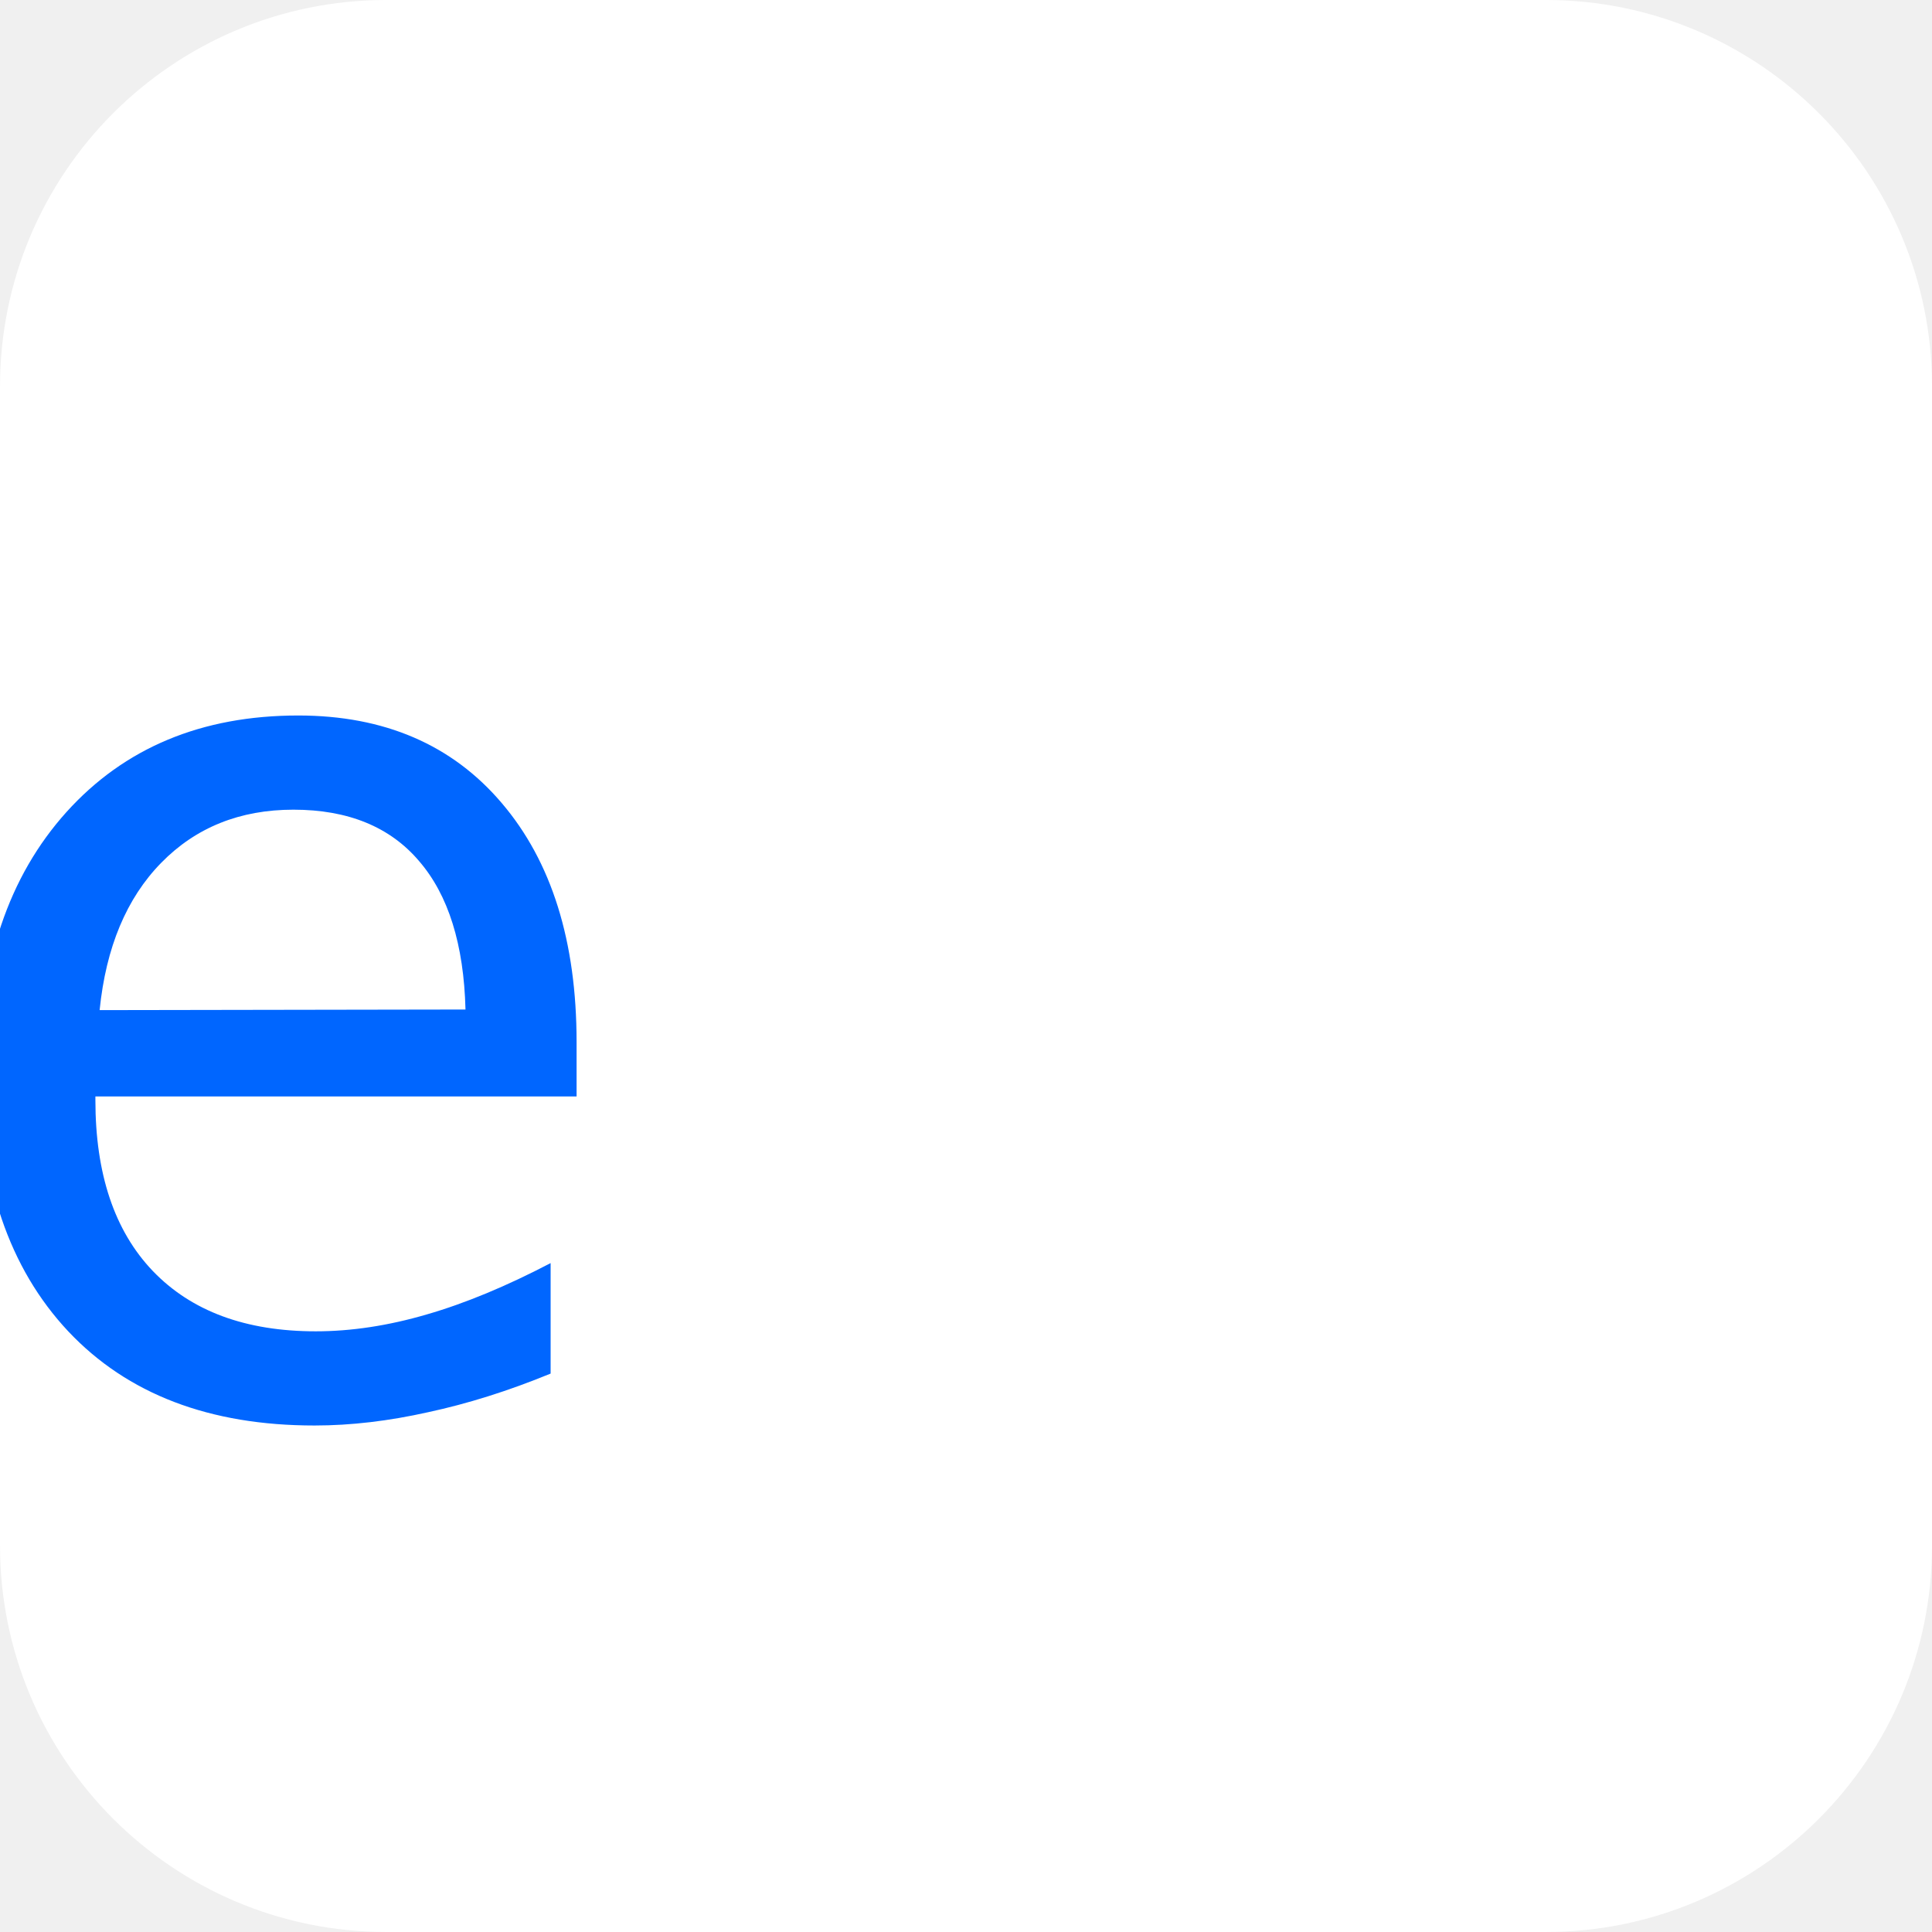
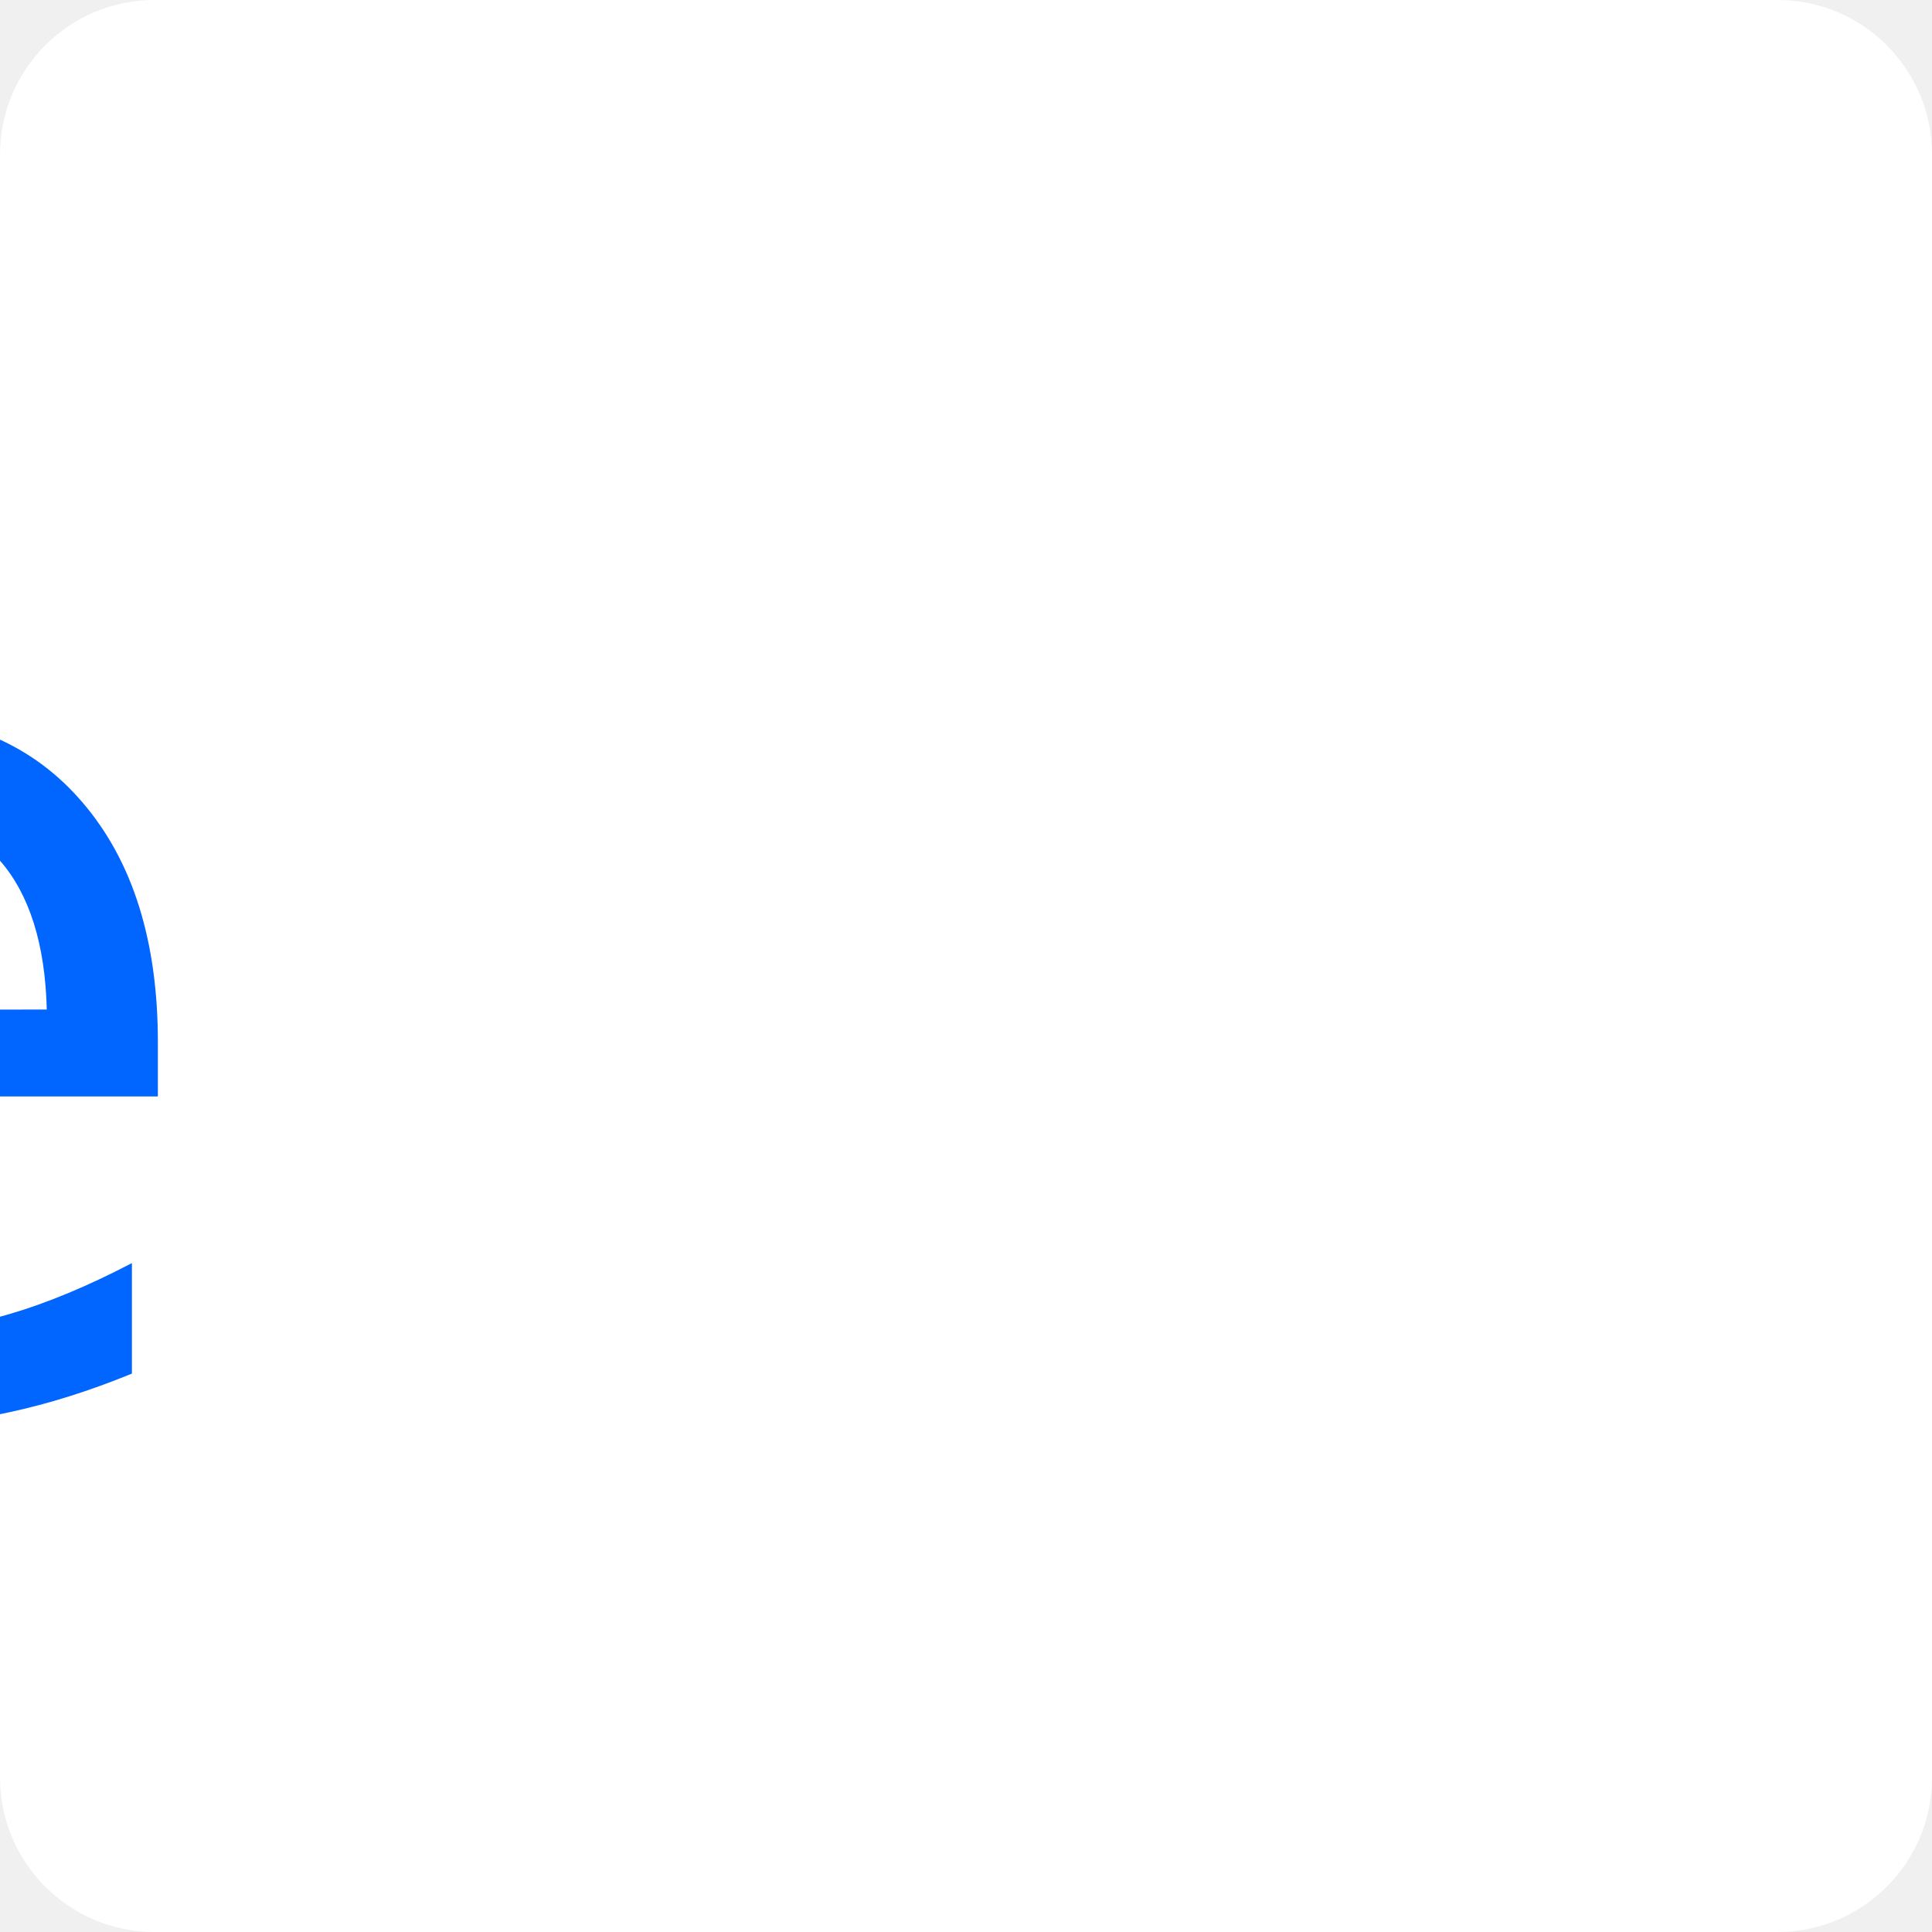
- <svg xmlns="http://www.w3.org/2000/svg" width="50" height="50" id="svg2" version="1.1">
+ <svg xmlns="http://www.w3.org/2000/svg" width="16" height="16" id="svg2" version="1.1">
  <defs id="defs4" />
-   <g id="layer1" transform="translate(-159.2226,-585.6472)">
-     <rect style="fill:#ffffff;fill-opacity:1;fill-rule:nonzero;stroke:none" id="rect2982" width="50" height="50" x="159.223" y="585.647" rx="10" ry="10" />
-     <text xml:space="preserve" style="font-size:18px;font-style:normal;font-variant:normal;font-weight:normal;font-stretch:normal;text-align:center;line-height:125%;letter-spacing:0px;word-spacing:0px;text-anchor:middle;fill:#0066ff;fill-opacity:1;stroke:none;font-family:Bitstream Vera Sans Mono;-inkscape-font-specification:Bitstream Vera Sans Mono" x="183.863" y="622.085" id="text2984">
-       <tspan id="tspan2986" x="183.863" y="622.085" style="font-size:32px;fill:#0066ff;fill-opacity:1">Be</tspan>
-     </text>
+   <g id="layer1" transform="translate(-159.2226,-619.6472)">
+     <g id="g2985" transform="matrix(0.32,0,0,0.32,108.2713,432.2401)">
+       <rect ry="4" rx="4" y="585.647" x="159.223" height="50" width="50" id="rect2982" style="fill:#ffffff;fill-opacity:1;fill-rule:nonzero;stroke:none" />
+       <text id="text2984" y="622.085" x="183.863" style="font-size:18px;font-style:normal;font-variant:normal;font-weight:normal;font-stretch:normal;text-align:center;line-height:125%;letter-spacing:0px;word-spacing:0px;text-anchor:middle;fill:#0066ff;fill-opacity:1;stroke:none;font-family:Bitstream Vera Sans Mono;-inkscape-font-specification:Bitstream Vera Sans Mono" xml:space="preserve">
+         <tspan style="font-size:32px;fill:#0066ff;fill-opacity:1" y="622.085" x="183.863" id="tspan2986">Be</tspan>
+       </text>
+     </g>
  </g>
</svg>
